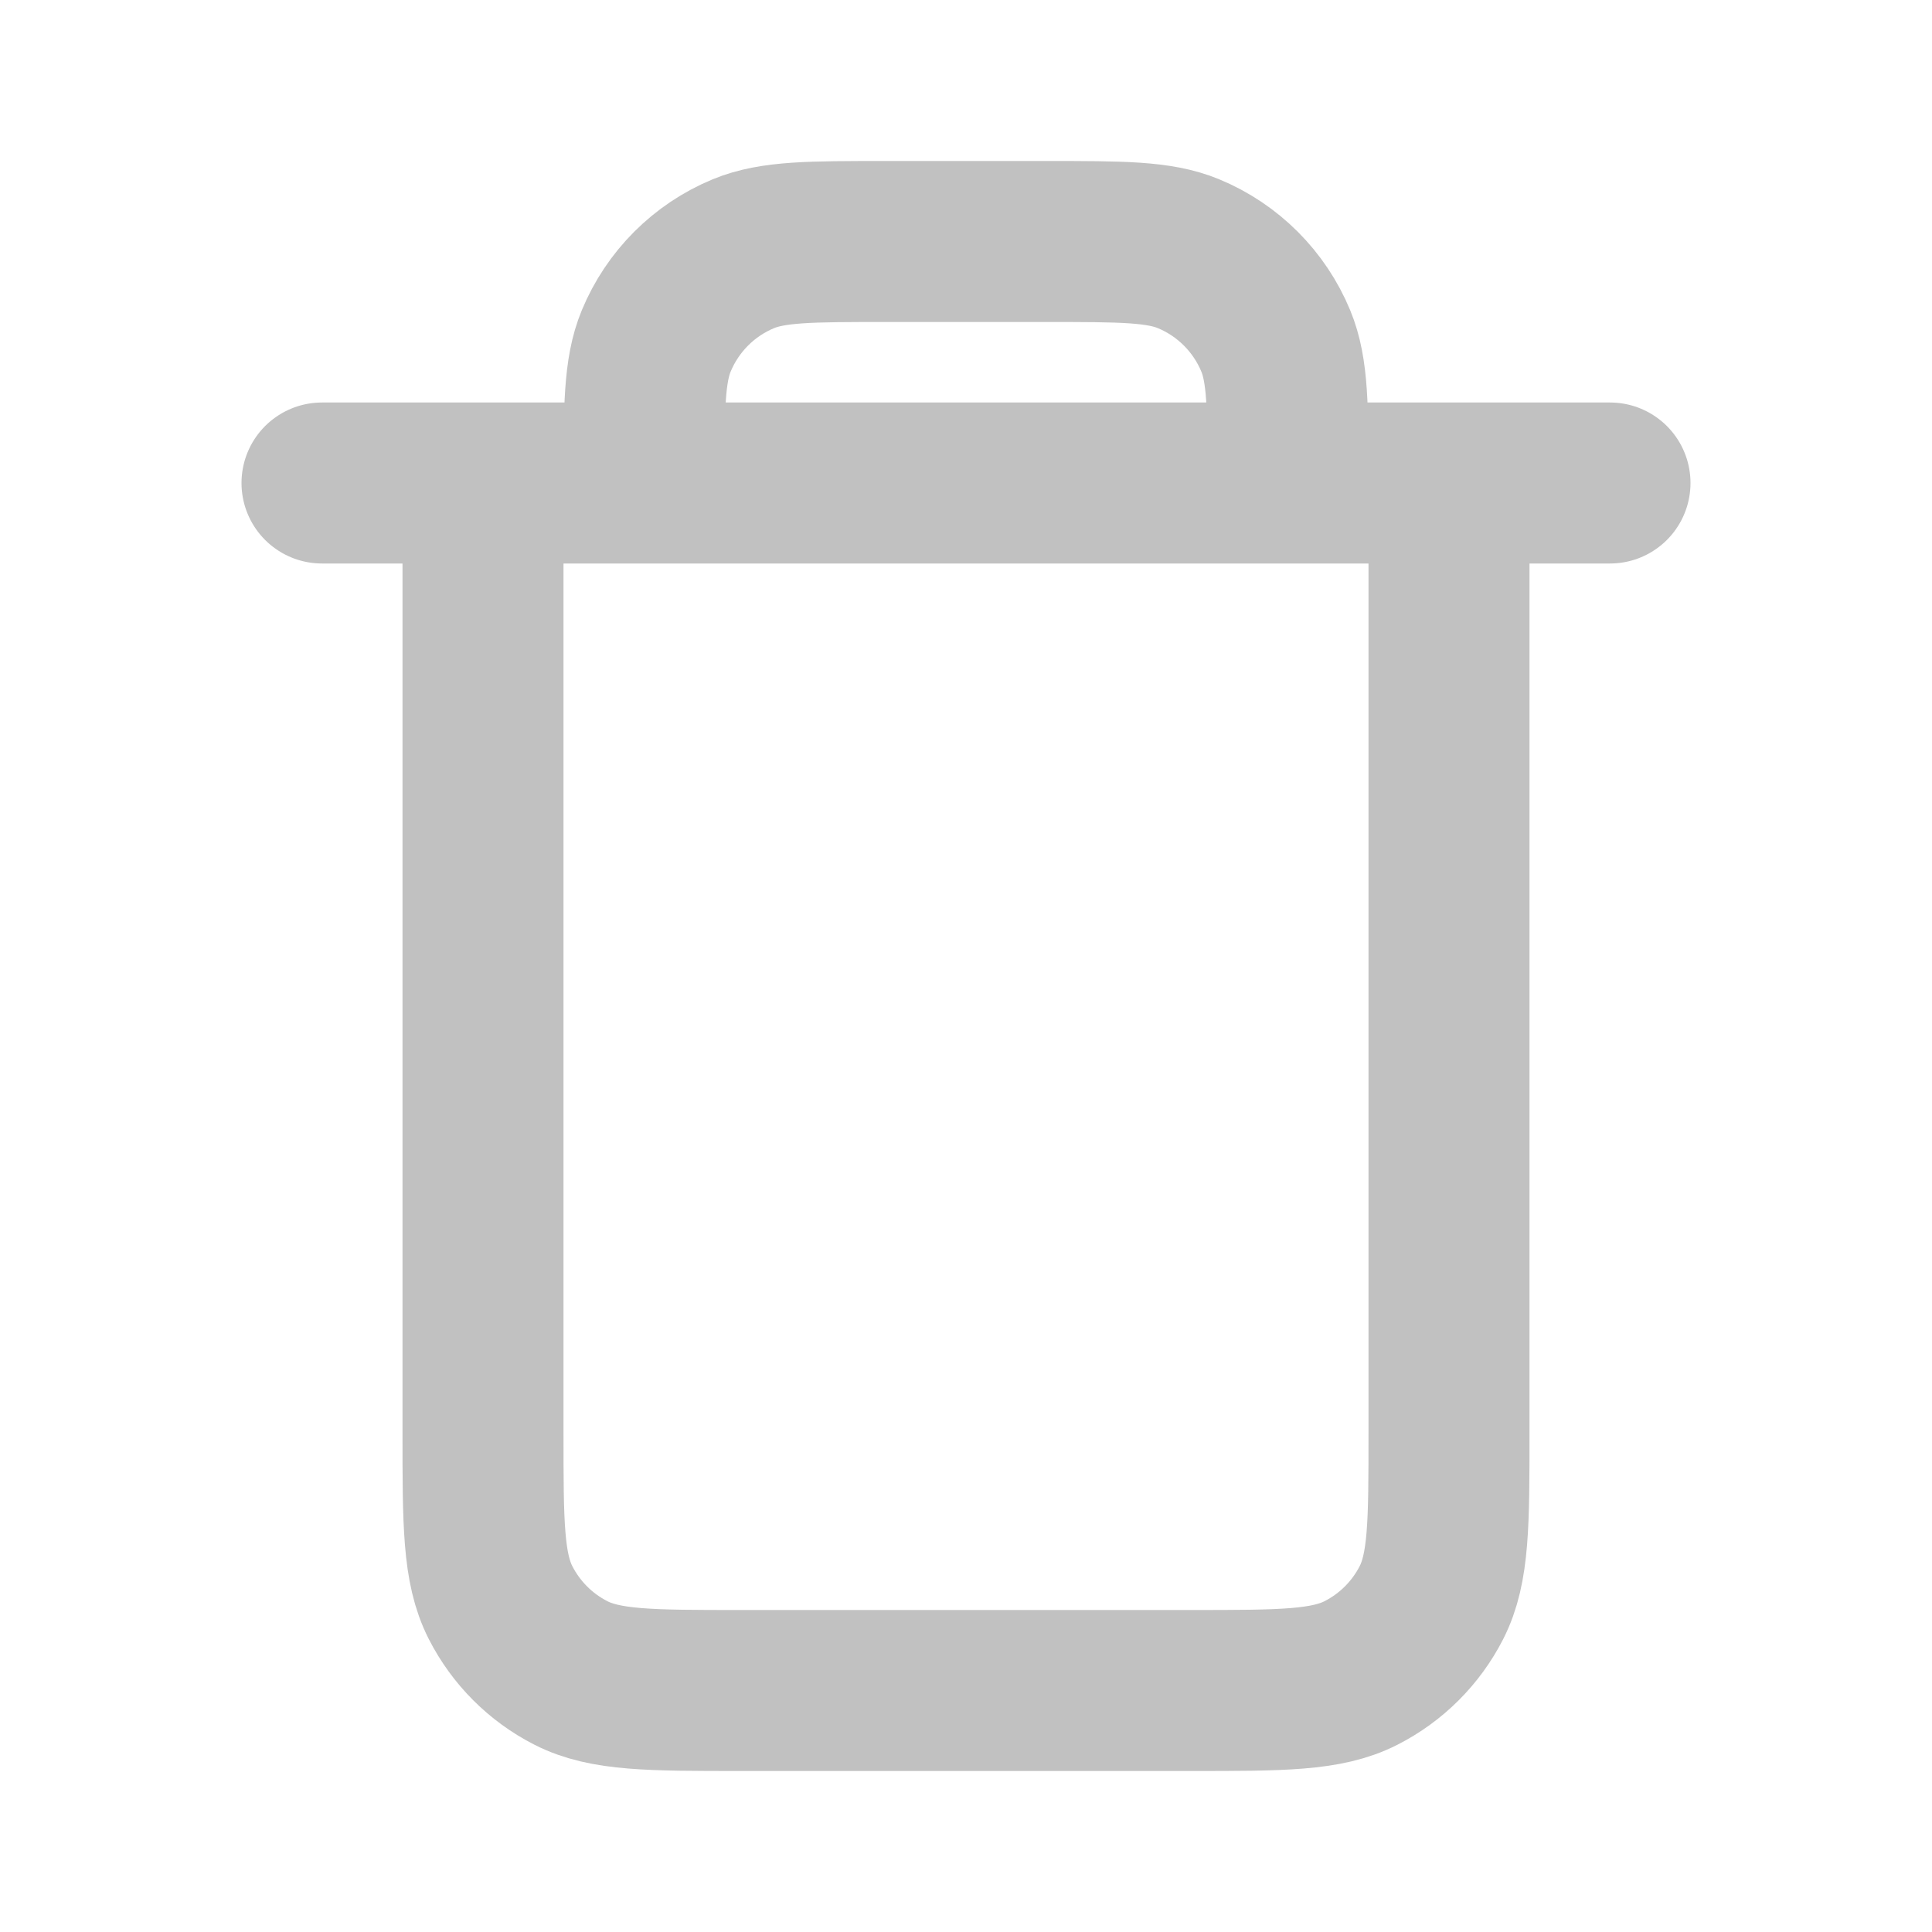
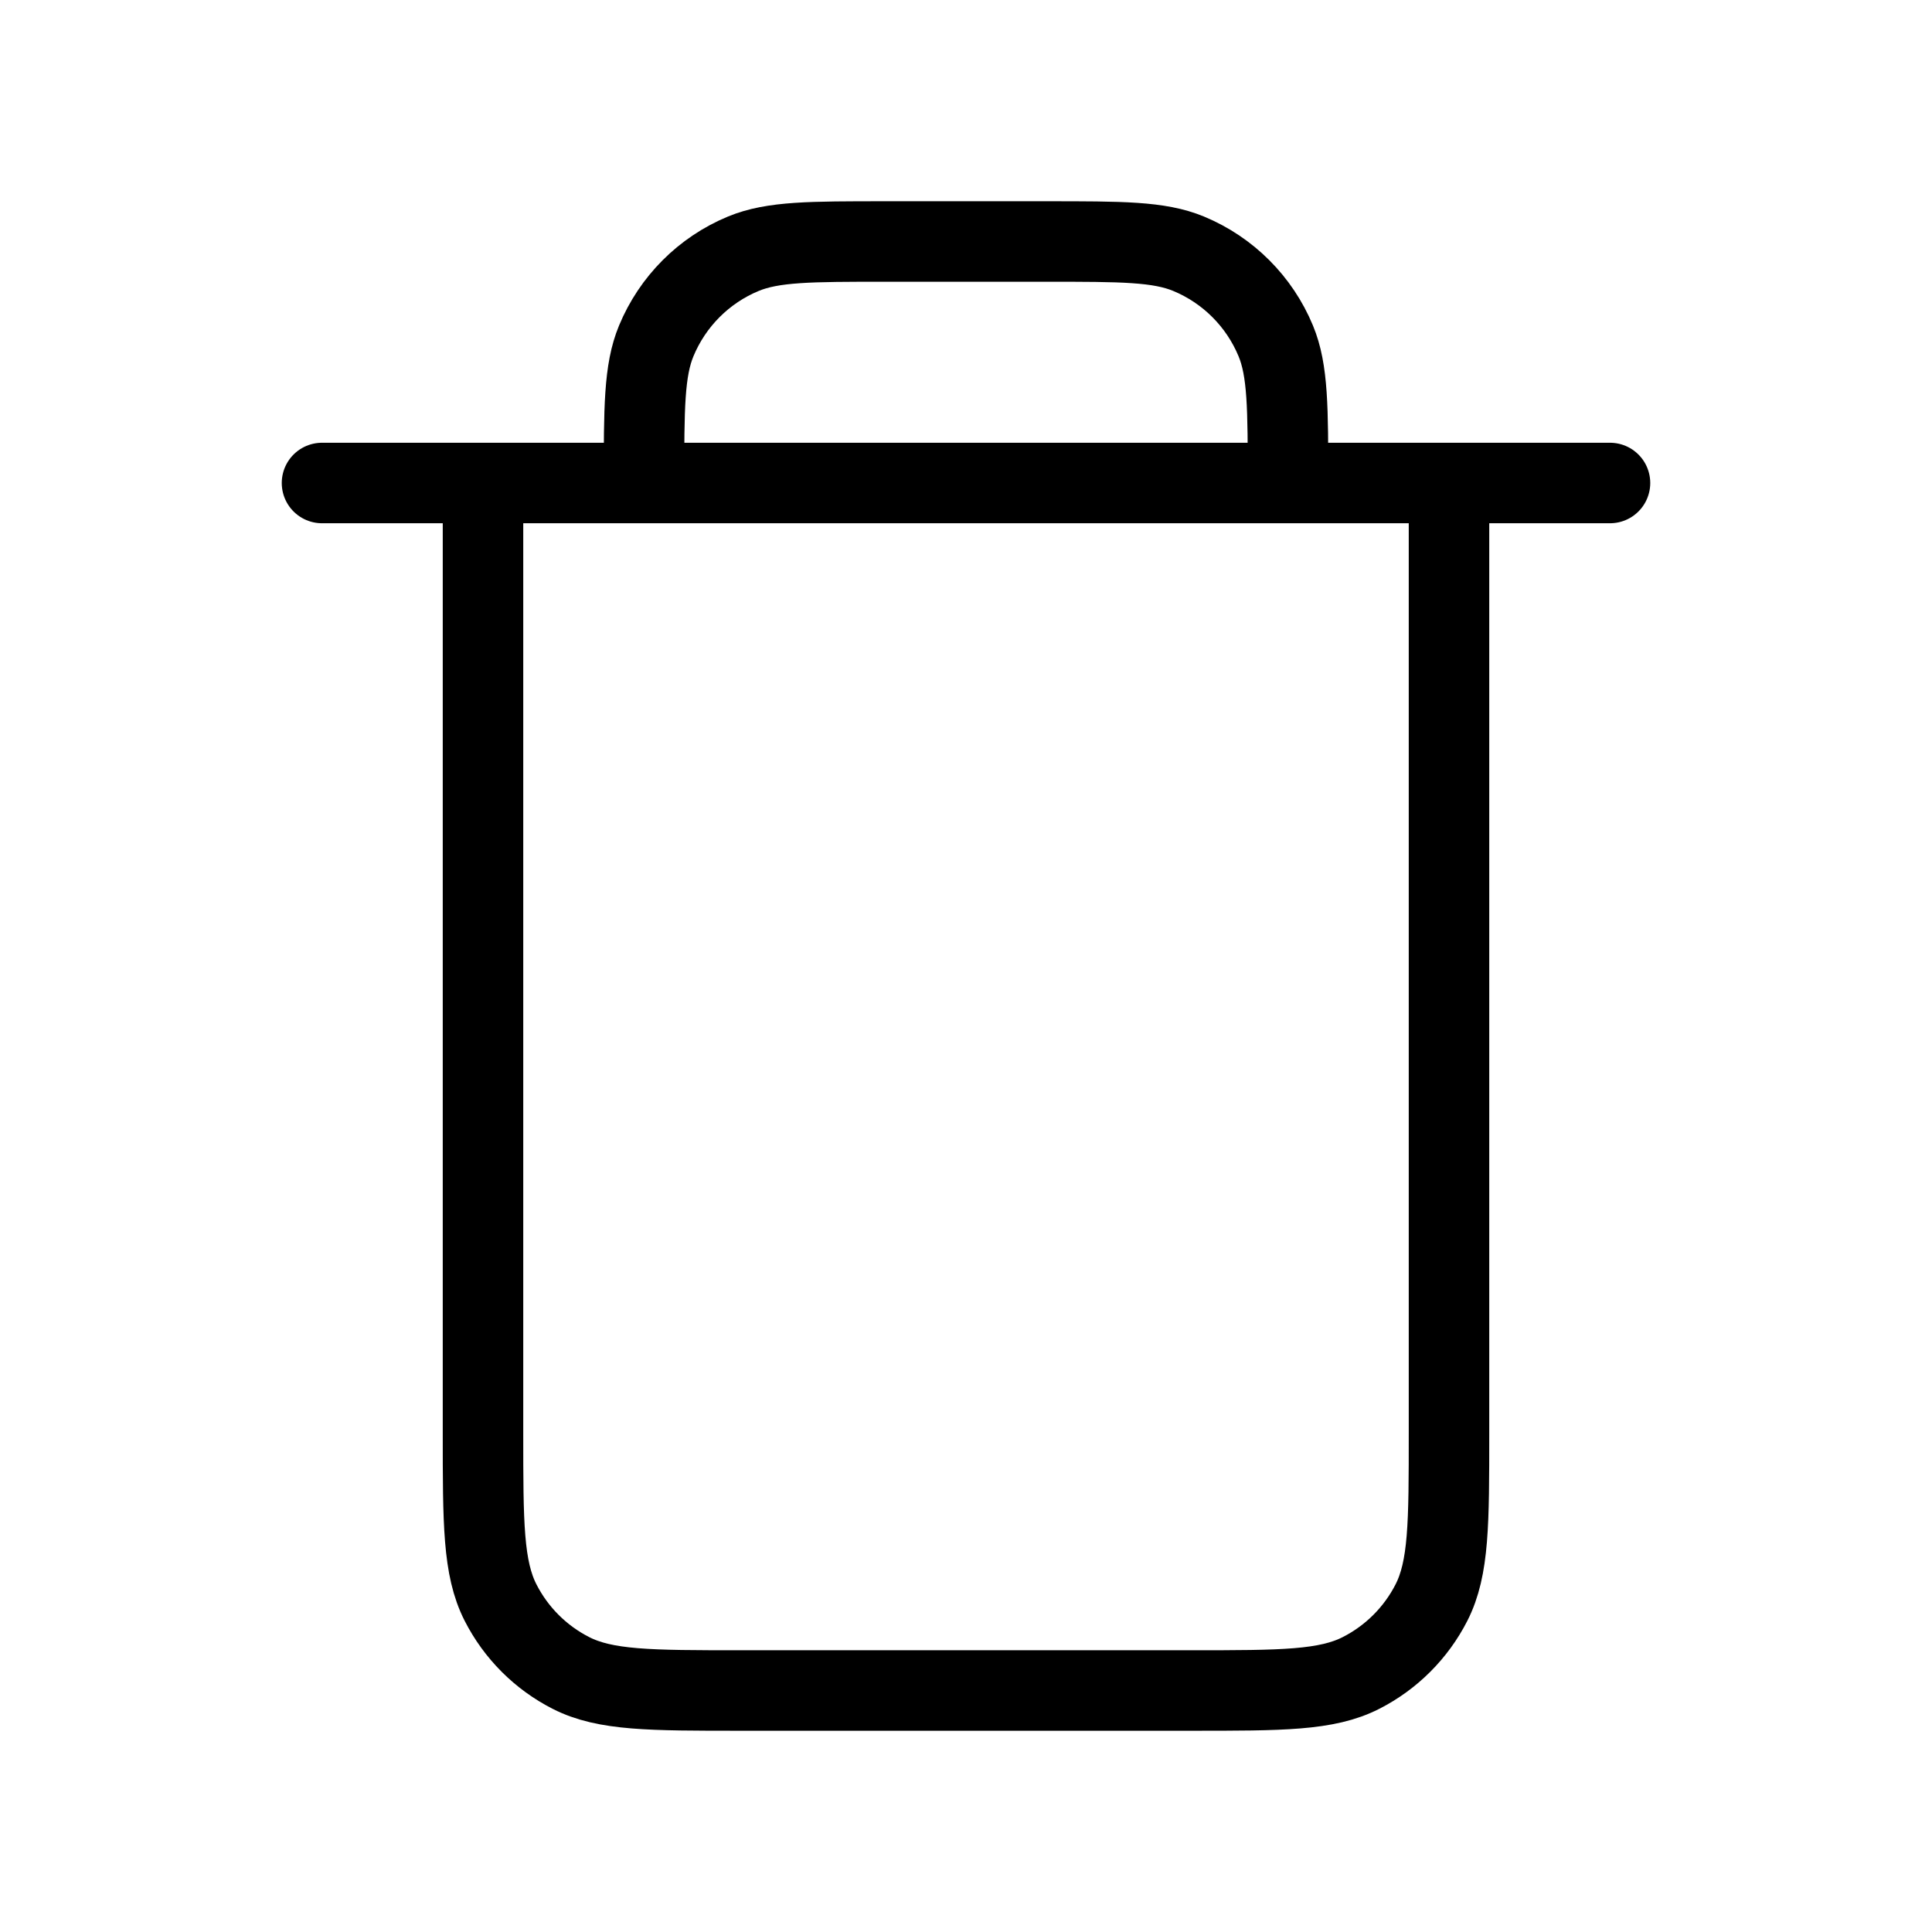
<svg xmlns="http://www.w3.org/2000/svg" width="24" height="24" viewBox="0 0 24 24" fill="none">
  <g id="Interface / Trash_Empty">
-     <path id="Vector" d="M6 6V17.8C6 18.92 6 19.48 6.218 19.908C6.41 20.284 6.715 20.59 7.092 20.782C7.519 21 8.079 21 9.197 21H14.803C15.921 21 16.48 21 16.907 20.782C17.284 20.59 17.59 20.284 17.782 19.908C18 19.48 18 18.921 18 17.803V6M6 6H8M6 6H4M8 6H16M8 6C8 5.068 8 4.602 8.152 4.235C8.355 3.745 8.744 3.355 9.234 3.152C9.602 3 10.068 3 11 3H13C13.932 3 14.398 3 14.765 3.152C15.255 3.355 15.645 3.745 15.848 4.235C16 4.602 16 5.068 16 6M16 6H18M18 6H20" stroke="#C1C1C1" stroke-width="2" stroke-linecap="round" stroke-linejoin="round" />
+     <path id="Vector" d="M6 6V17.8C6 18.92 6 19.48 6.218 19.908C6.41 20.284 6.715 20.59 7.092 20.782C7.519 21 8.079 21 9.197 21H14.803C15.921 21 16.48 21 16.907 20.782C17.284 20.59 17.59 20.284 17.782 19.908C18 19.48 18 18.921 18 17.803V6M6 6H8M6 6H4M8 6H16M8 6C8 5.068 8 4.602 8.152 4.235C8.355 3.745 8.744 3.355 9.234 3.152C9.602 3 10.068 3 11 3H13C13.932 3 14.398 3 14.765 3.152C15.255 3.355 15.645 3.745 15.848 4.235C16 4.602 16 5.068 16 6M16 6H18M18 6H20" stroke="#000000" stroke-width="1" stroke-linecap="round" stroke-linejoin="round" />
  </g>
</svg>
